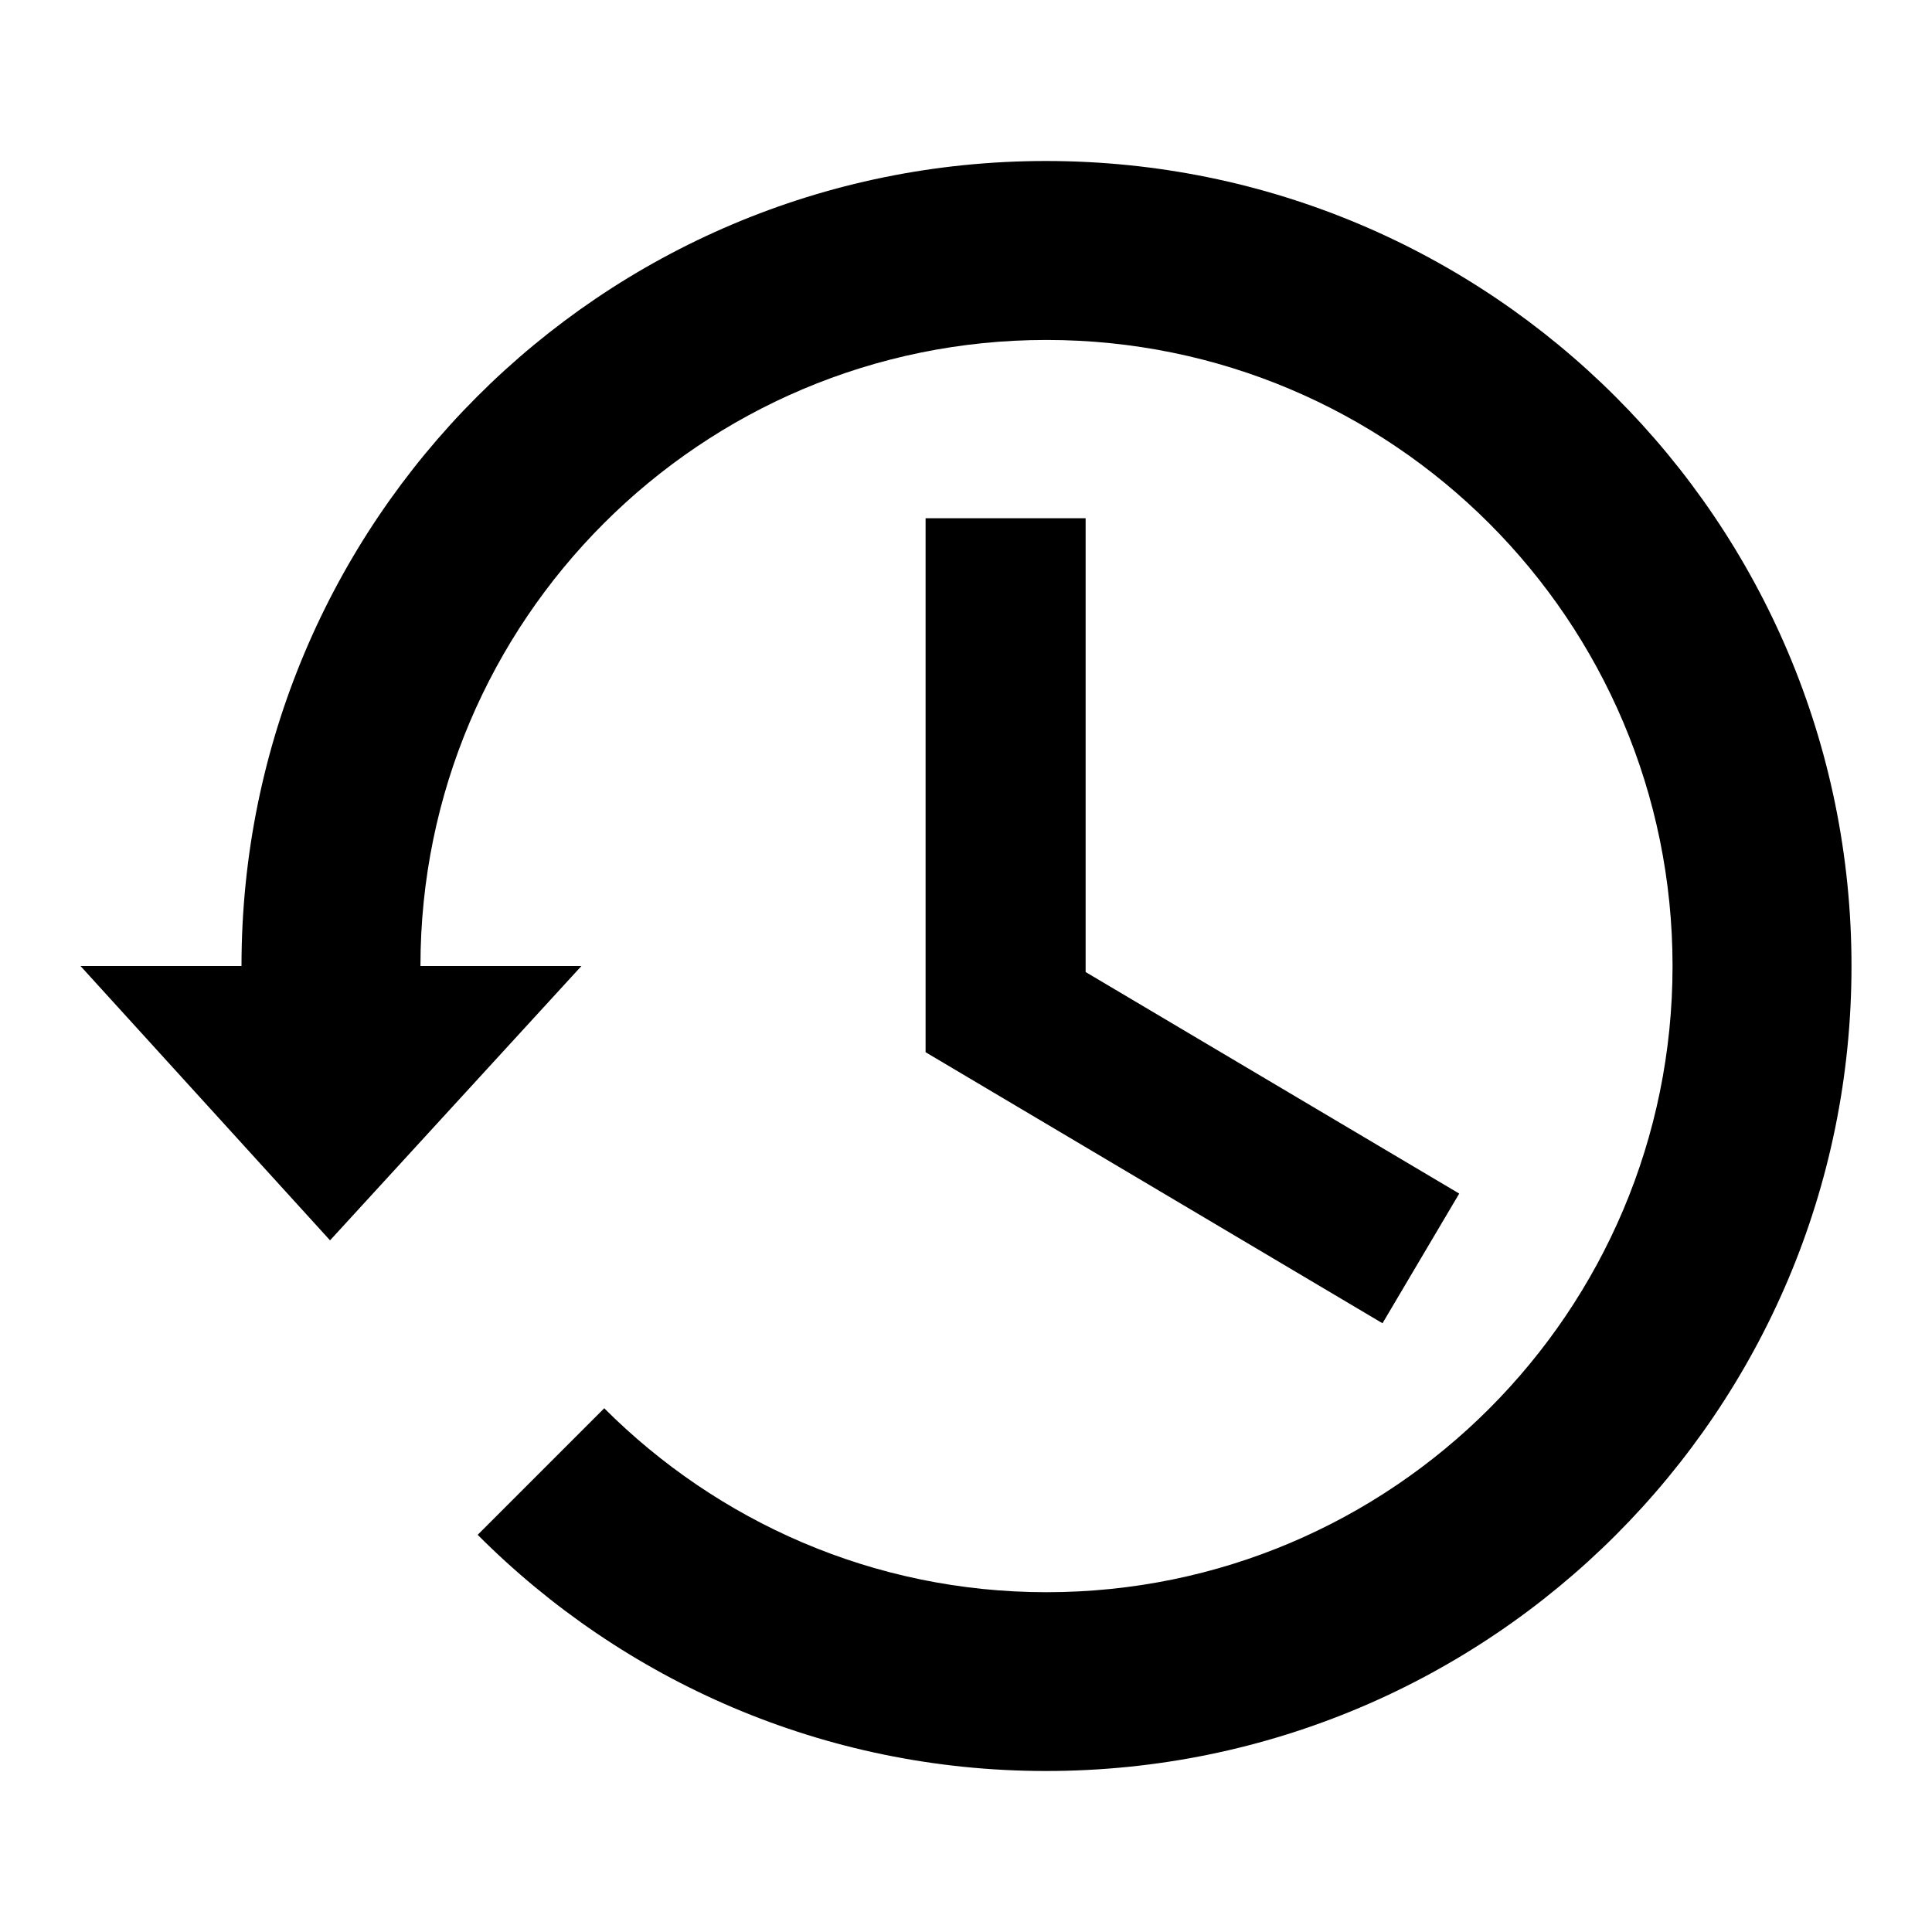
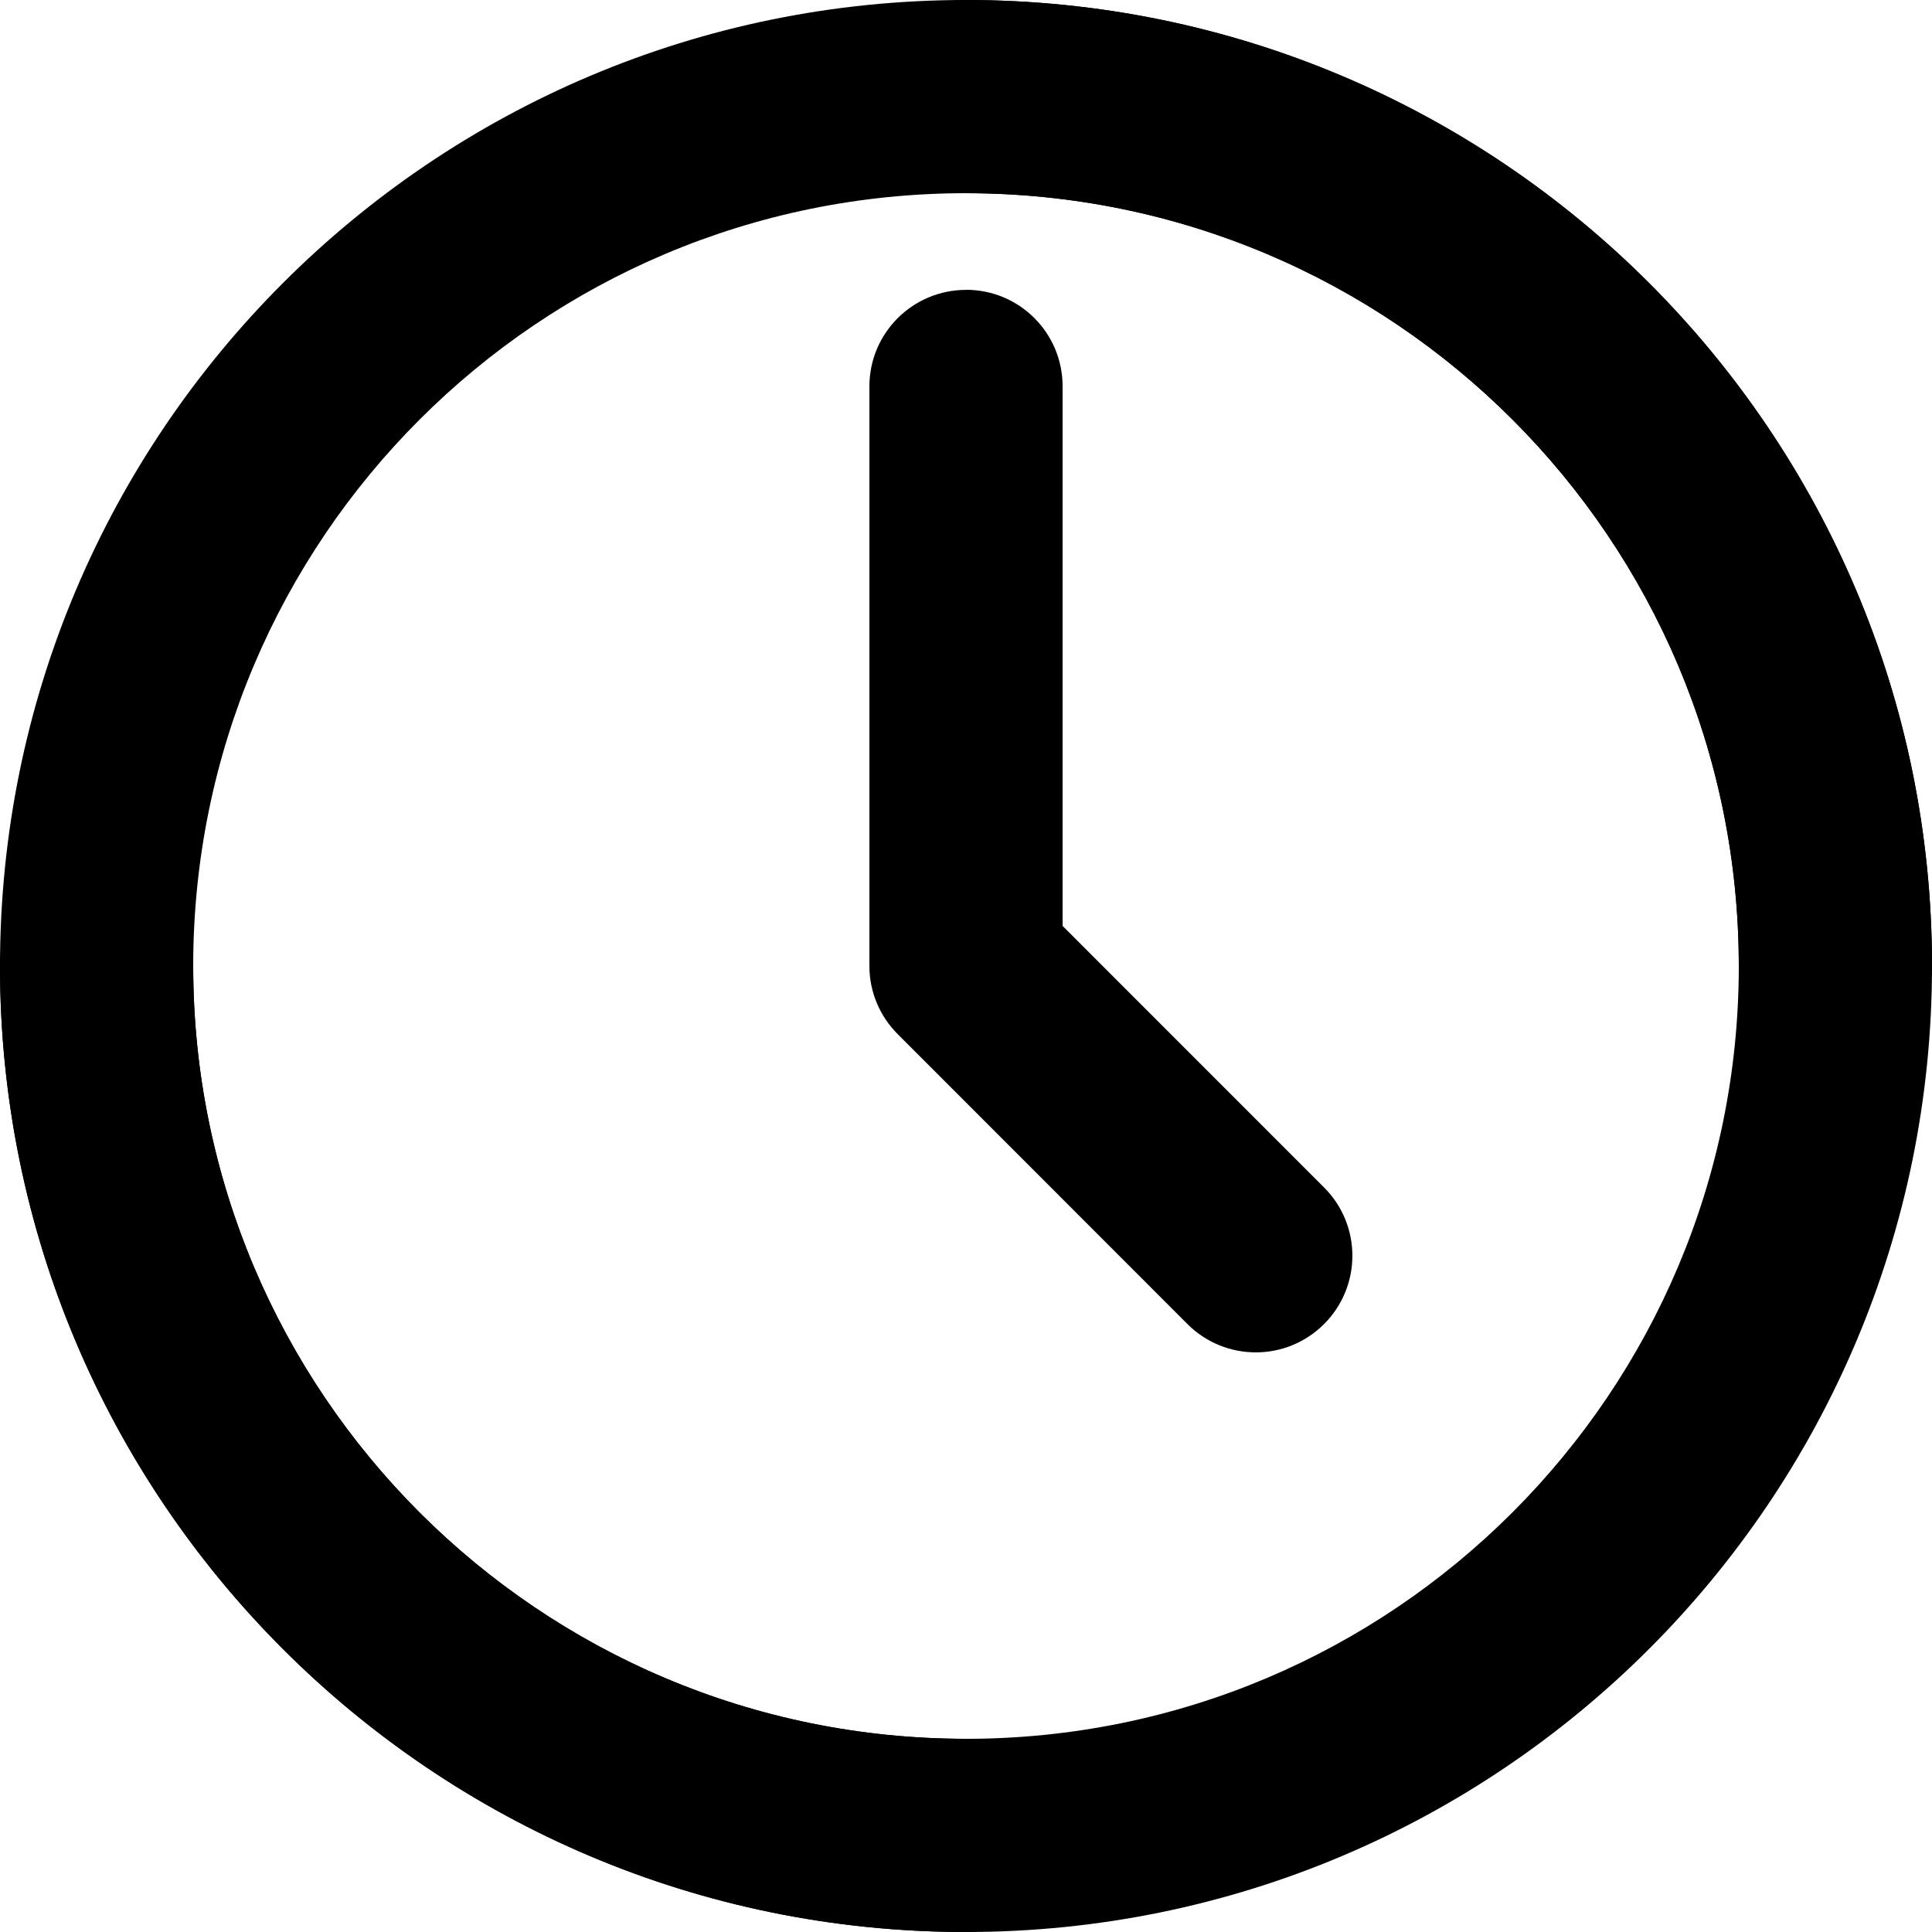
<svg xmlns="http://www.w3.org/2000/svg" width="24" height="24" viewBox="0 0 24 24">
-   <path fill="black" d="M 12.994,2 C 7.467,2 3,6.478 3,12 H 1 L 4.1,15.408 7.223,12 h -2 c 0,-4.294 3.483,-7.777 7.777,-7.777 4.294,0 7.777,3.483 7.777,7.777 0,4.294 -3.483,7.779 -7.777,7.779 -2.15,0 -4.089,-0.88 -5.494,-2.285 L 5.934,19.066 C 7.739,20.877 10.233,22 12.994,22 18.522,22 23,17.522 23,12 23,6.478 18.522,2 12.994,2 Z m -1.496,4.438 v 6.633 l 5.676,3.367 0.953,-1.611 -4.641,-2.752 V 6.438 Z" />
+   <path fill="black" d="M 12.001,-8.8676194e-5 C 5.374,-8.8676194e-5 -5.1193583e-8,5.374 -5.1193583e-8,12.001 -5.1193583e-8,18.628 5.374,24 12.001,24 c 0.663,0 1.199,-0.538 1.199,-1.201 0,-0.663 -0.536,-1.199 -1.199,-1.199 -5.302,0 -9.601,-4.297 -9.601,-9.599 0,-5.302 4.299,-9.601 9.601,-9.601 5.302,0 9.599,4.299 9.599,9.601 0,0.663 0.536,1.199 1.199,1.199 0.663,0 1.201,-0.536 1.201,-1.199 0,-6.627 -5.372,-12.001 -11.999,-12.001 z m 0,3.601 c -0.663,0 -1.201,0.536 -1.201,1.199 v 7.201 c 0,0.318 0.127,0.621 0.352,0.846 l 3.599,3.601 c 0.469,0.469 1.229,0.469 1.697,0 0.469,-0.469 0.469,-1.229 0,-1.697 L 13.2,11.502 V 4.799 c 0,-0.663 -0.536,-1.199 -1.199,-1.199 z" />
+   <path fill="black" d="M 11.999,24 C 18.626,24 24,18.626 24,11.999 24,5.372 18.626,1.746e-4 11.999,1.906e-4 c -0.663,0 -1.199,0.538 -1.199,1.201 0,0.663 0.536,1.199 1.199,1.199 5.302,0 9.601,4.297 9.601,9.599 0,5.302 -4.299,9.601 -9.601,9.601 -5.302,0 -9.599,-4.299 -9.599,-9.601 0,-0.663 -0.536,-1.199 -1.199,-1.199 -0.663,0 -1.201,0.536 -1.201,1.199 C 1.9061e-4,18.626 5.372,24 11.999,24 Z" />
</svg>
